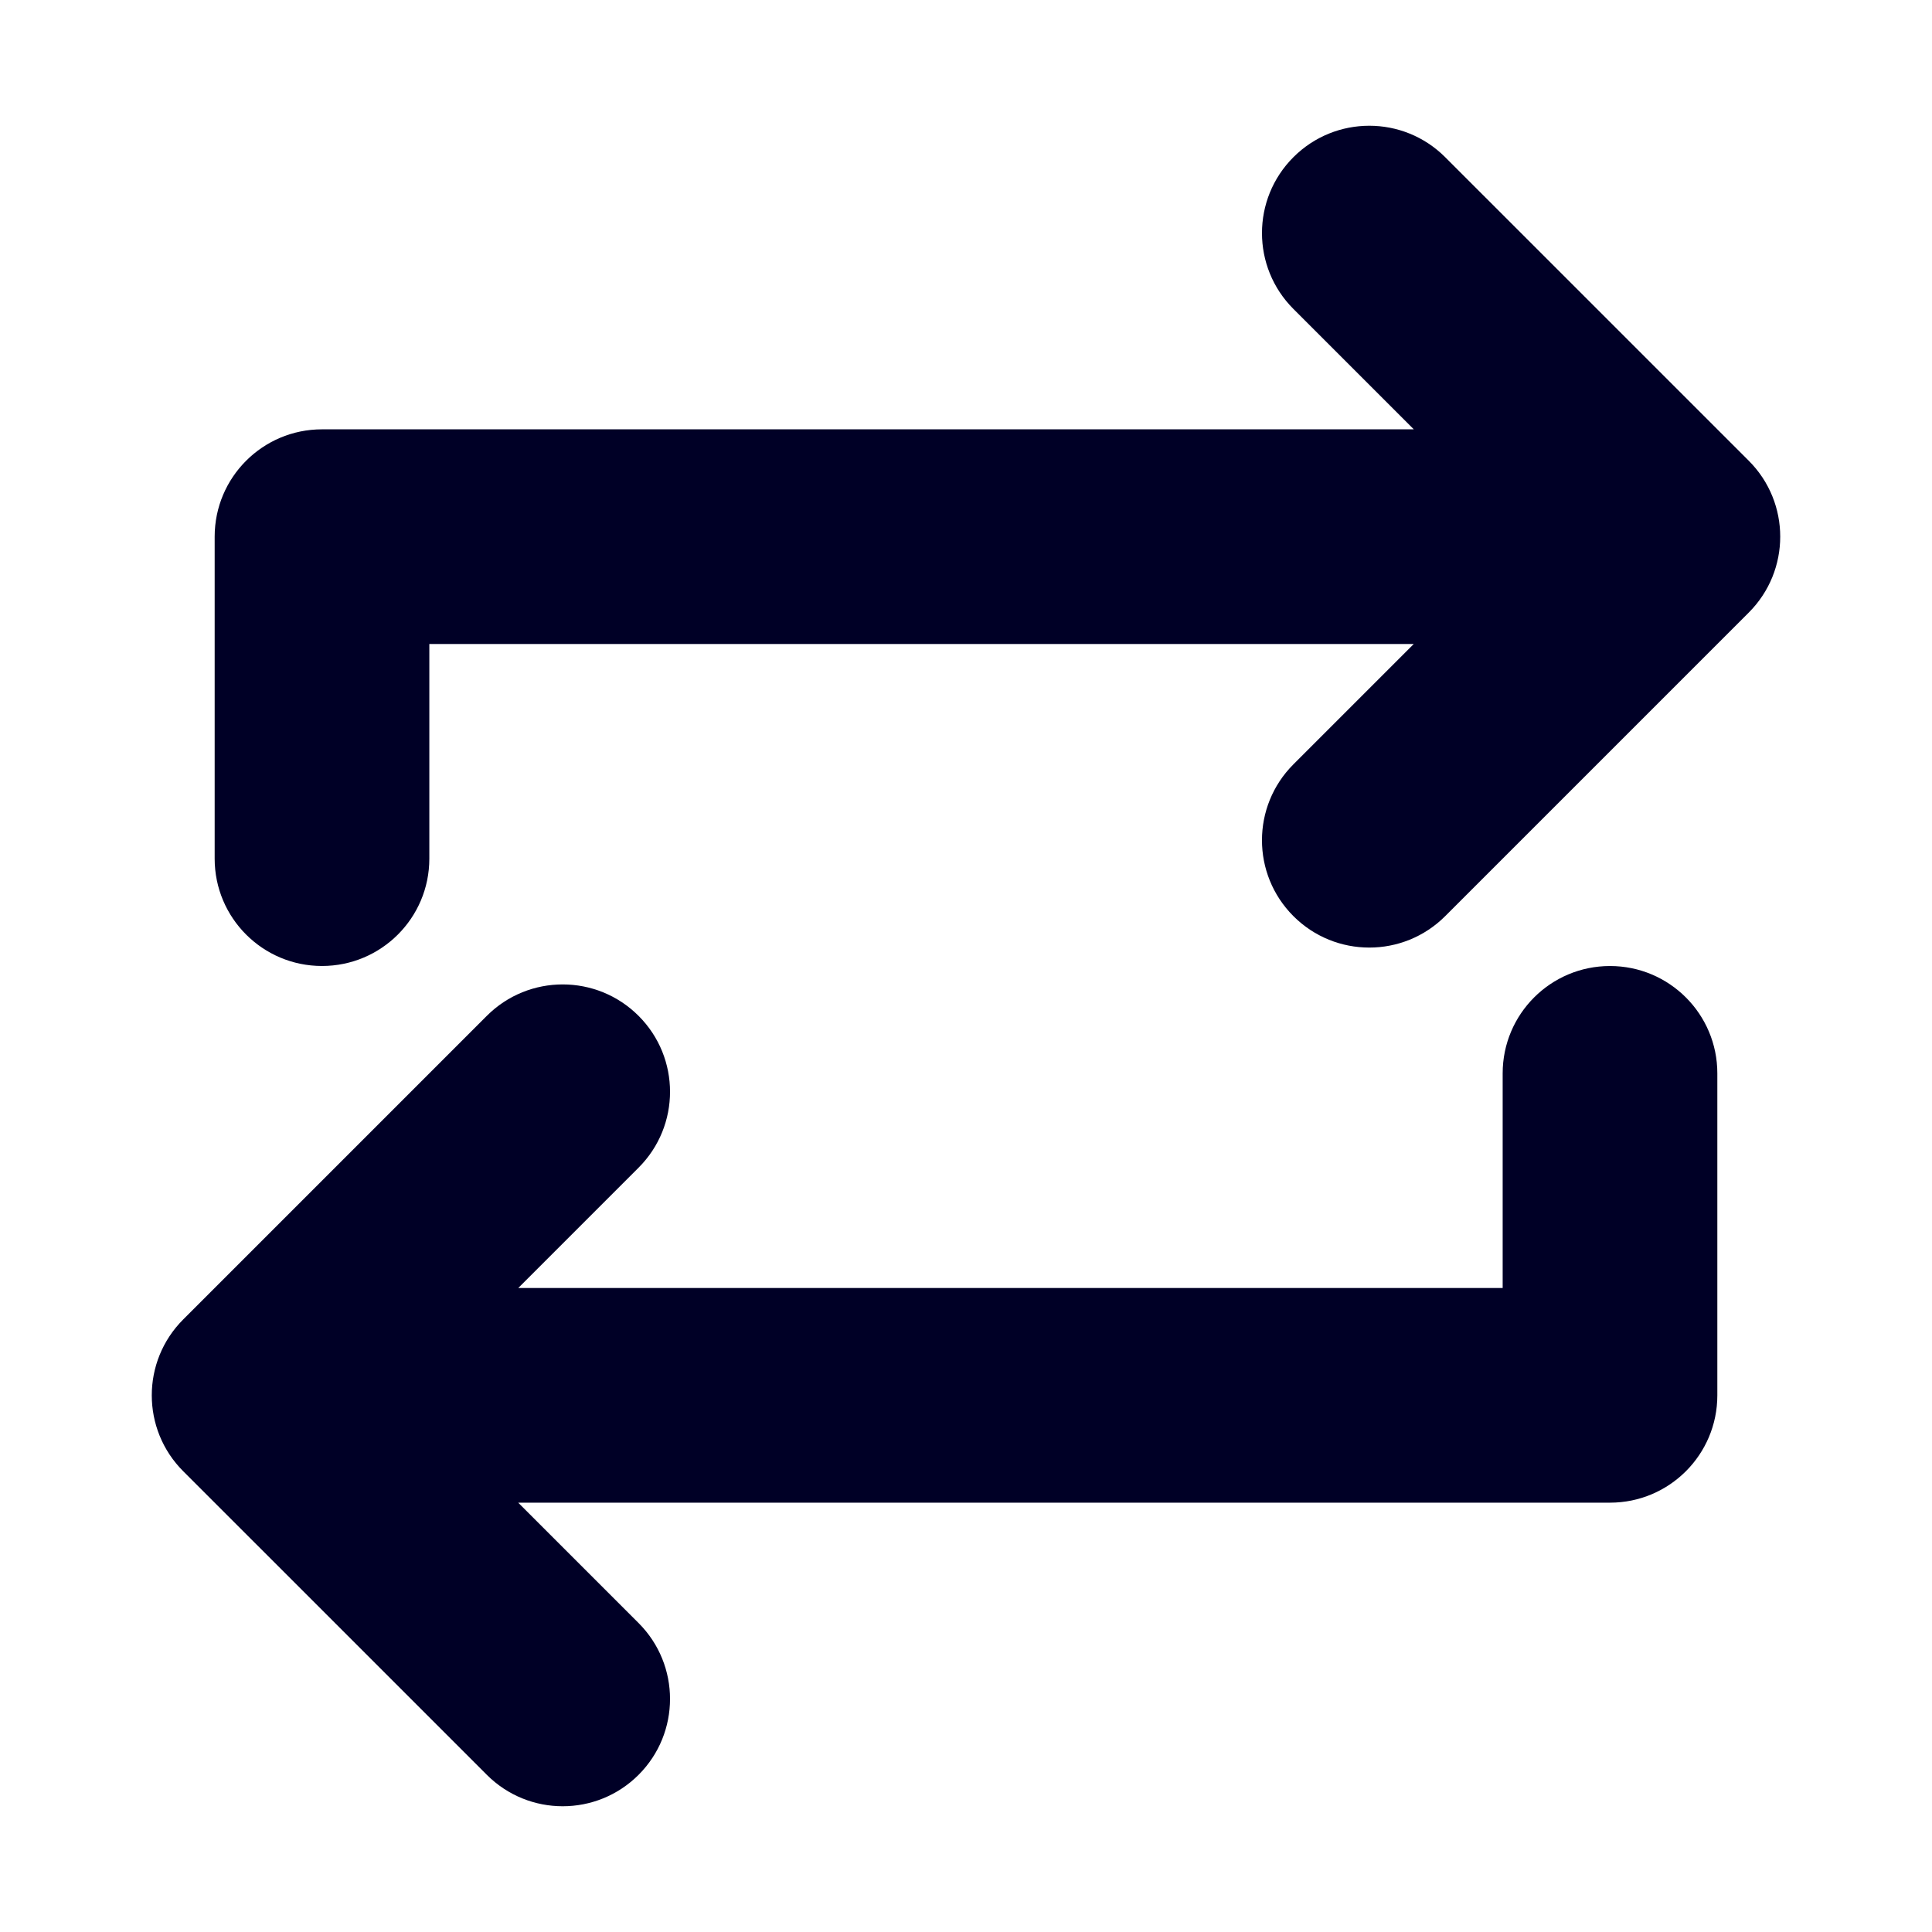
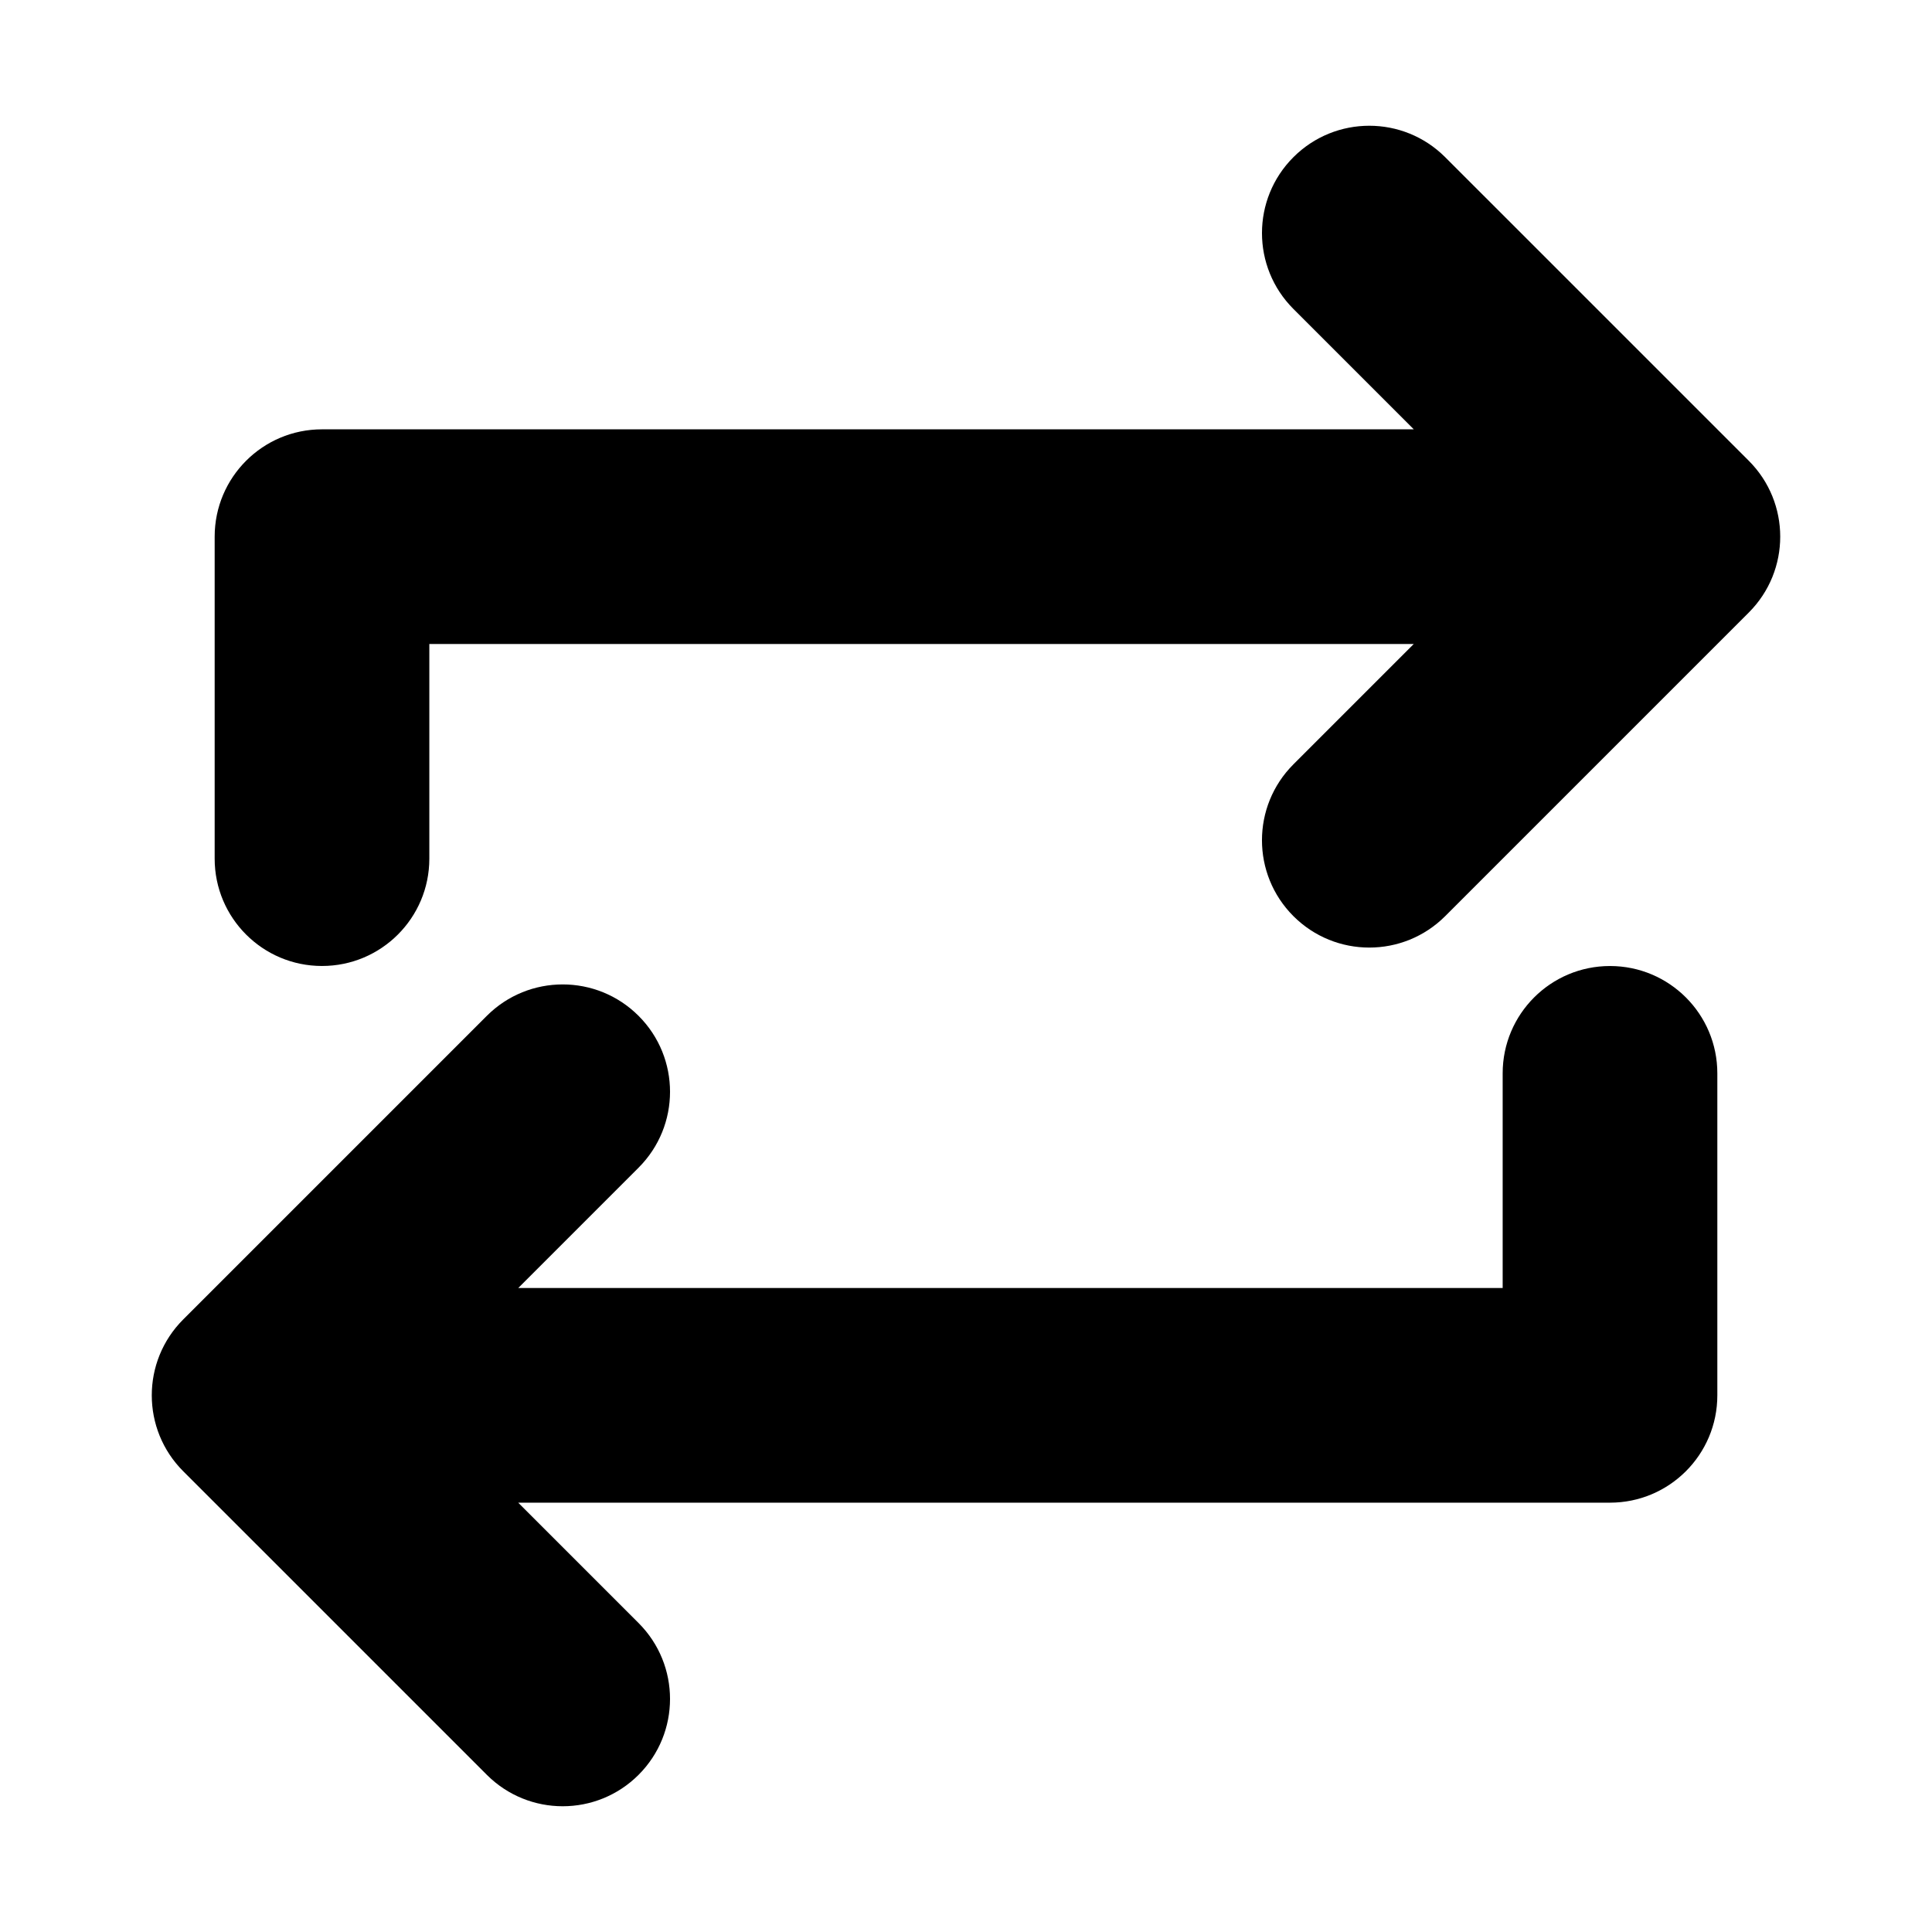
<svg xmlns="http://www.w3.org/2000/svg" width="450" height="450" viewBox="0 0 450 450">
  <g>
-     <path d="M407.325,107.32,389.645,89.645,336.61,36.61a24.996,24.996,0,0,0-35.35,0h0a24.996,24.996,0,0,0,0,35.35l28.04,28.04H74.996a24.996,24.996,0,0,0-24.996,24.996v75.004a24.996,24.996,0,0,0,24.996,24.996h.008a24.996,24.996,0,0,0,24.996-24.996v-50h229.29l-28.032,28.032a24.997,24.997,0,0,0-.003,35.348l.005.005a24.996,24.996,0,0,0,35.353.002l63.387-63.387,7.327-7.328A24.996,24.996,0,0,0,407.325,107.32Z" style="fill: #000026" />
-     <path d="M375.004,225.004h-.008a24.996,24.996,0,0,0-24.996,24.997v50H120.71l28.032-28.033a24.996,24.996,0,0,0,.002-35.348l-.005-.005a24.996,24.996,0,0,0-35.353-.002L50,300l-7.328,7.328a24.996,24.996,0,0,0,.003,35.352L60.355,360.355,113.39,413.39a24.997,24.997,0,0,0,35.35 0v-0a24.996,24.996,0,0,0,0-35.35l-28.04-28.04H375a25,25,0,0,0,25-25h0v-75A24.996,24.996,0,0,0,375.004,225.004Z" style="fill: #000026" />
+     <path d="M407.325,107.32,389.645,89.645,336.61,36.61a24.996,24.996,0,0,0-35.35,0h0a24.996,24.996,0,0,0,0,35.35l28.04,28.04H74.996a24.996,24.996,0,0,0-24.996,24.996v75.004a24.996,24.996,0,0,0,24.996,24.996h.008a24.996,24.996,0,0,0,24.996-24.996v-50h229.29l-28.032,28.032a24.997,24.997,0,0,0-.003,35.348l.005.005a24.996,24.996,0,0,0,35.353.002l63.387-63.387,7.327-7.328A24.996,24.996,0,0,0,407.325,107.32Z" />
+     <path d="M375.004,225.004h-.008a24.996,24.996,0,0,0-24.996,24.997v50H120.71l28.032-28.033a24.996,24.996,0,0,0,.002-35.348l-.005-.005a24.996,24.996,0,0,0-35.353-.002L50,300l-7.328,7.328a24.996,24.996,0,0,0,.003,35.352L60.355,360.355,113.39,413.39a24.997,24.997,0,0,0,35.35 0v-0a24.996,24.996,0,0,0,0-35.35l-28.04-28.04H375a25,25,0,0,0,25-25h0v-75A24.996,24.996,0,0,0,375.004,225.004Z" />
  </g>
</svg>
